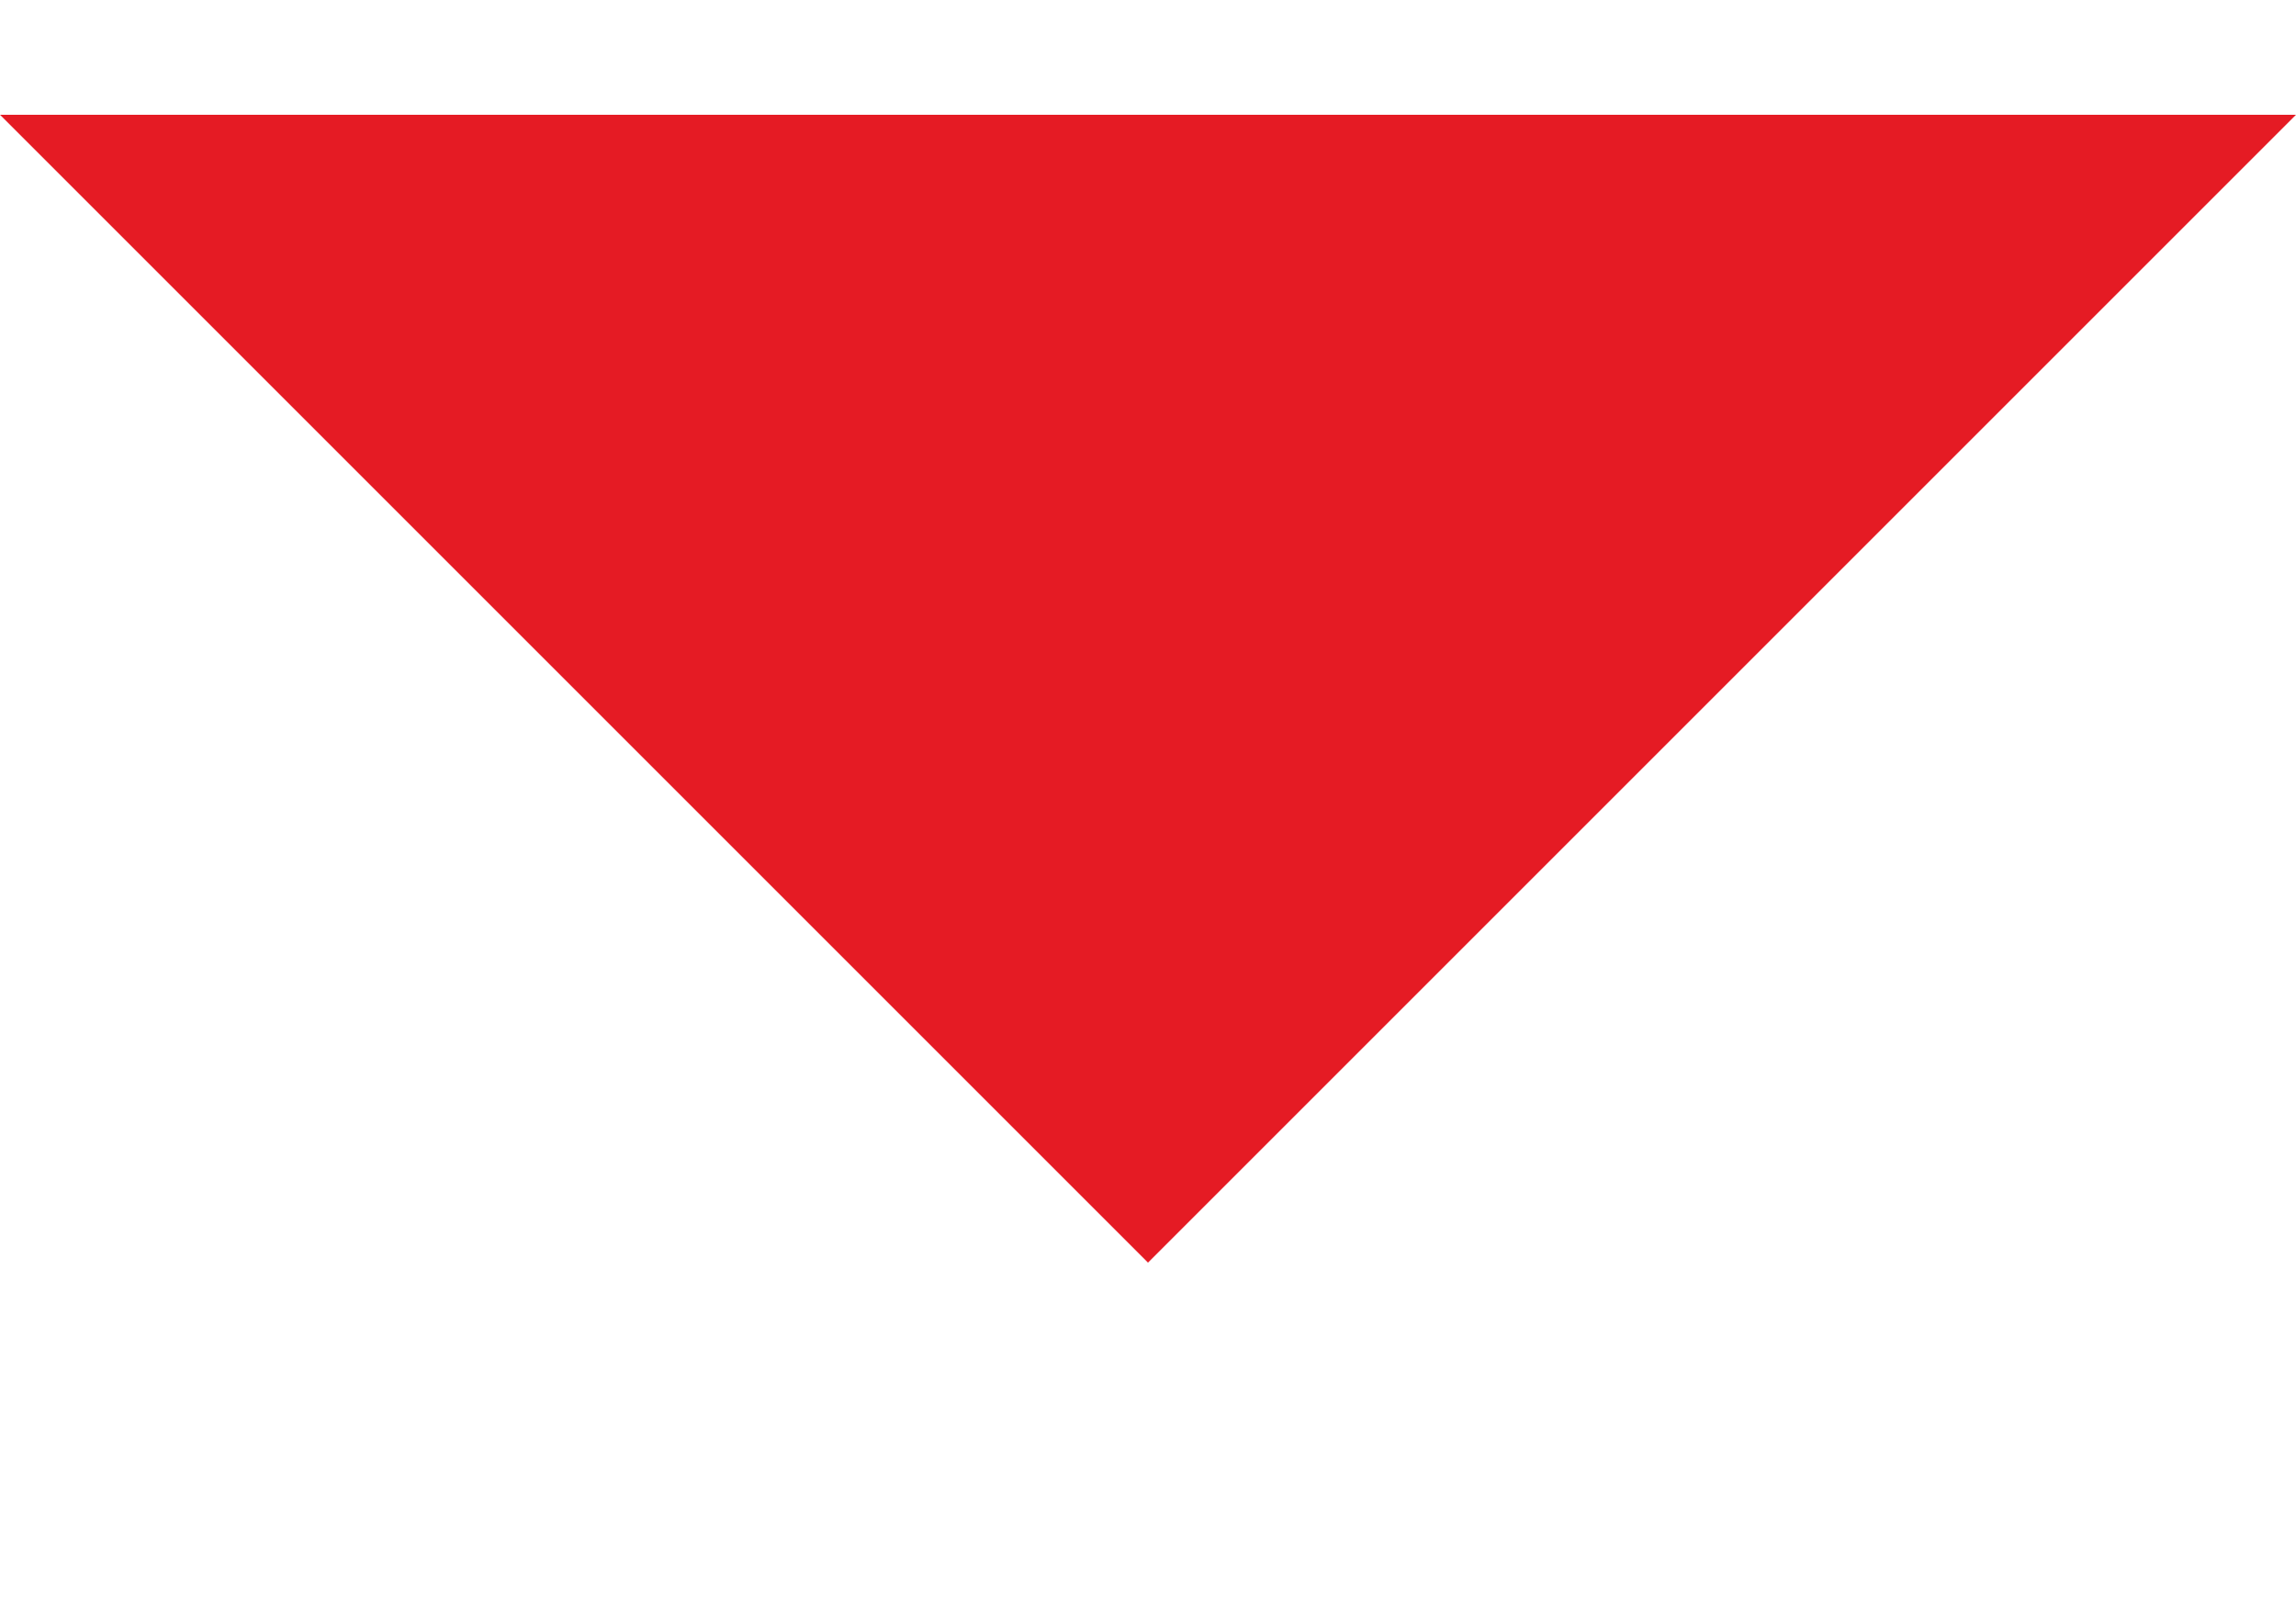
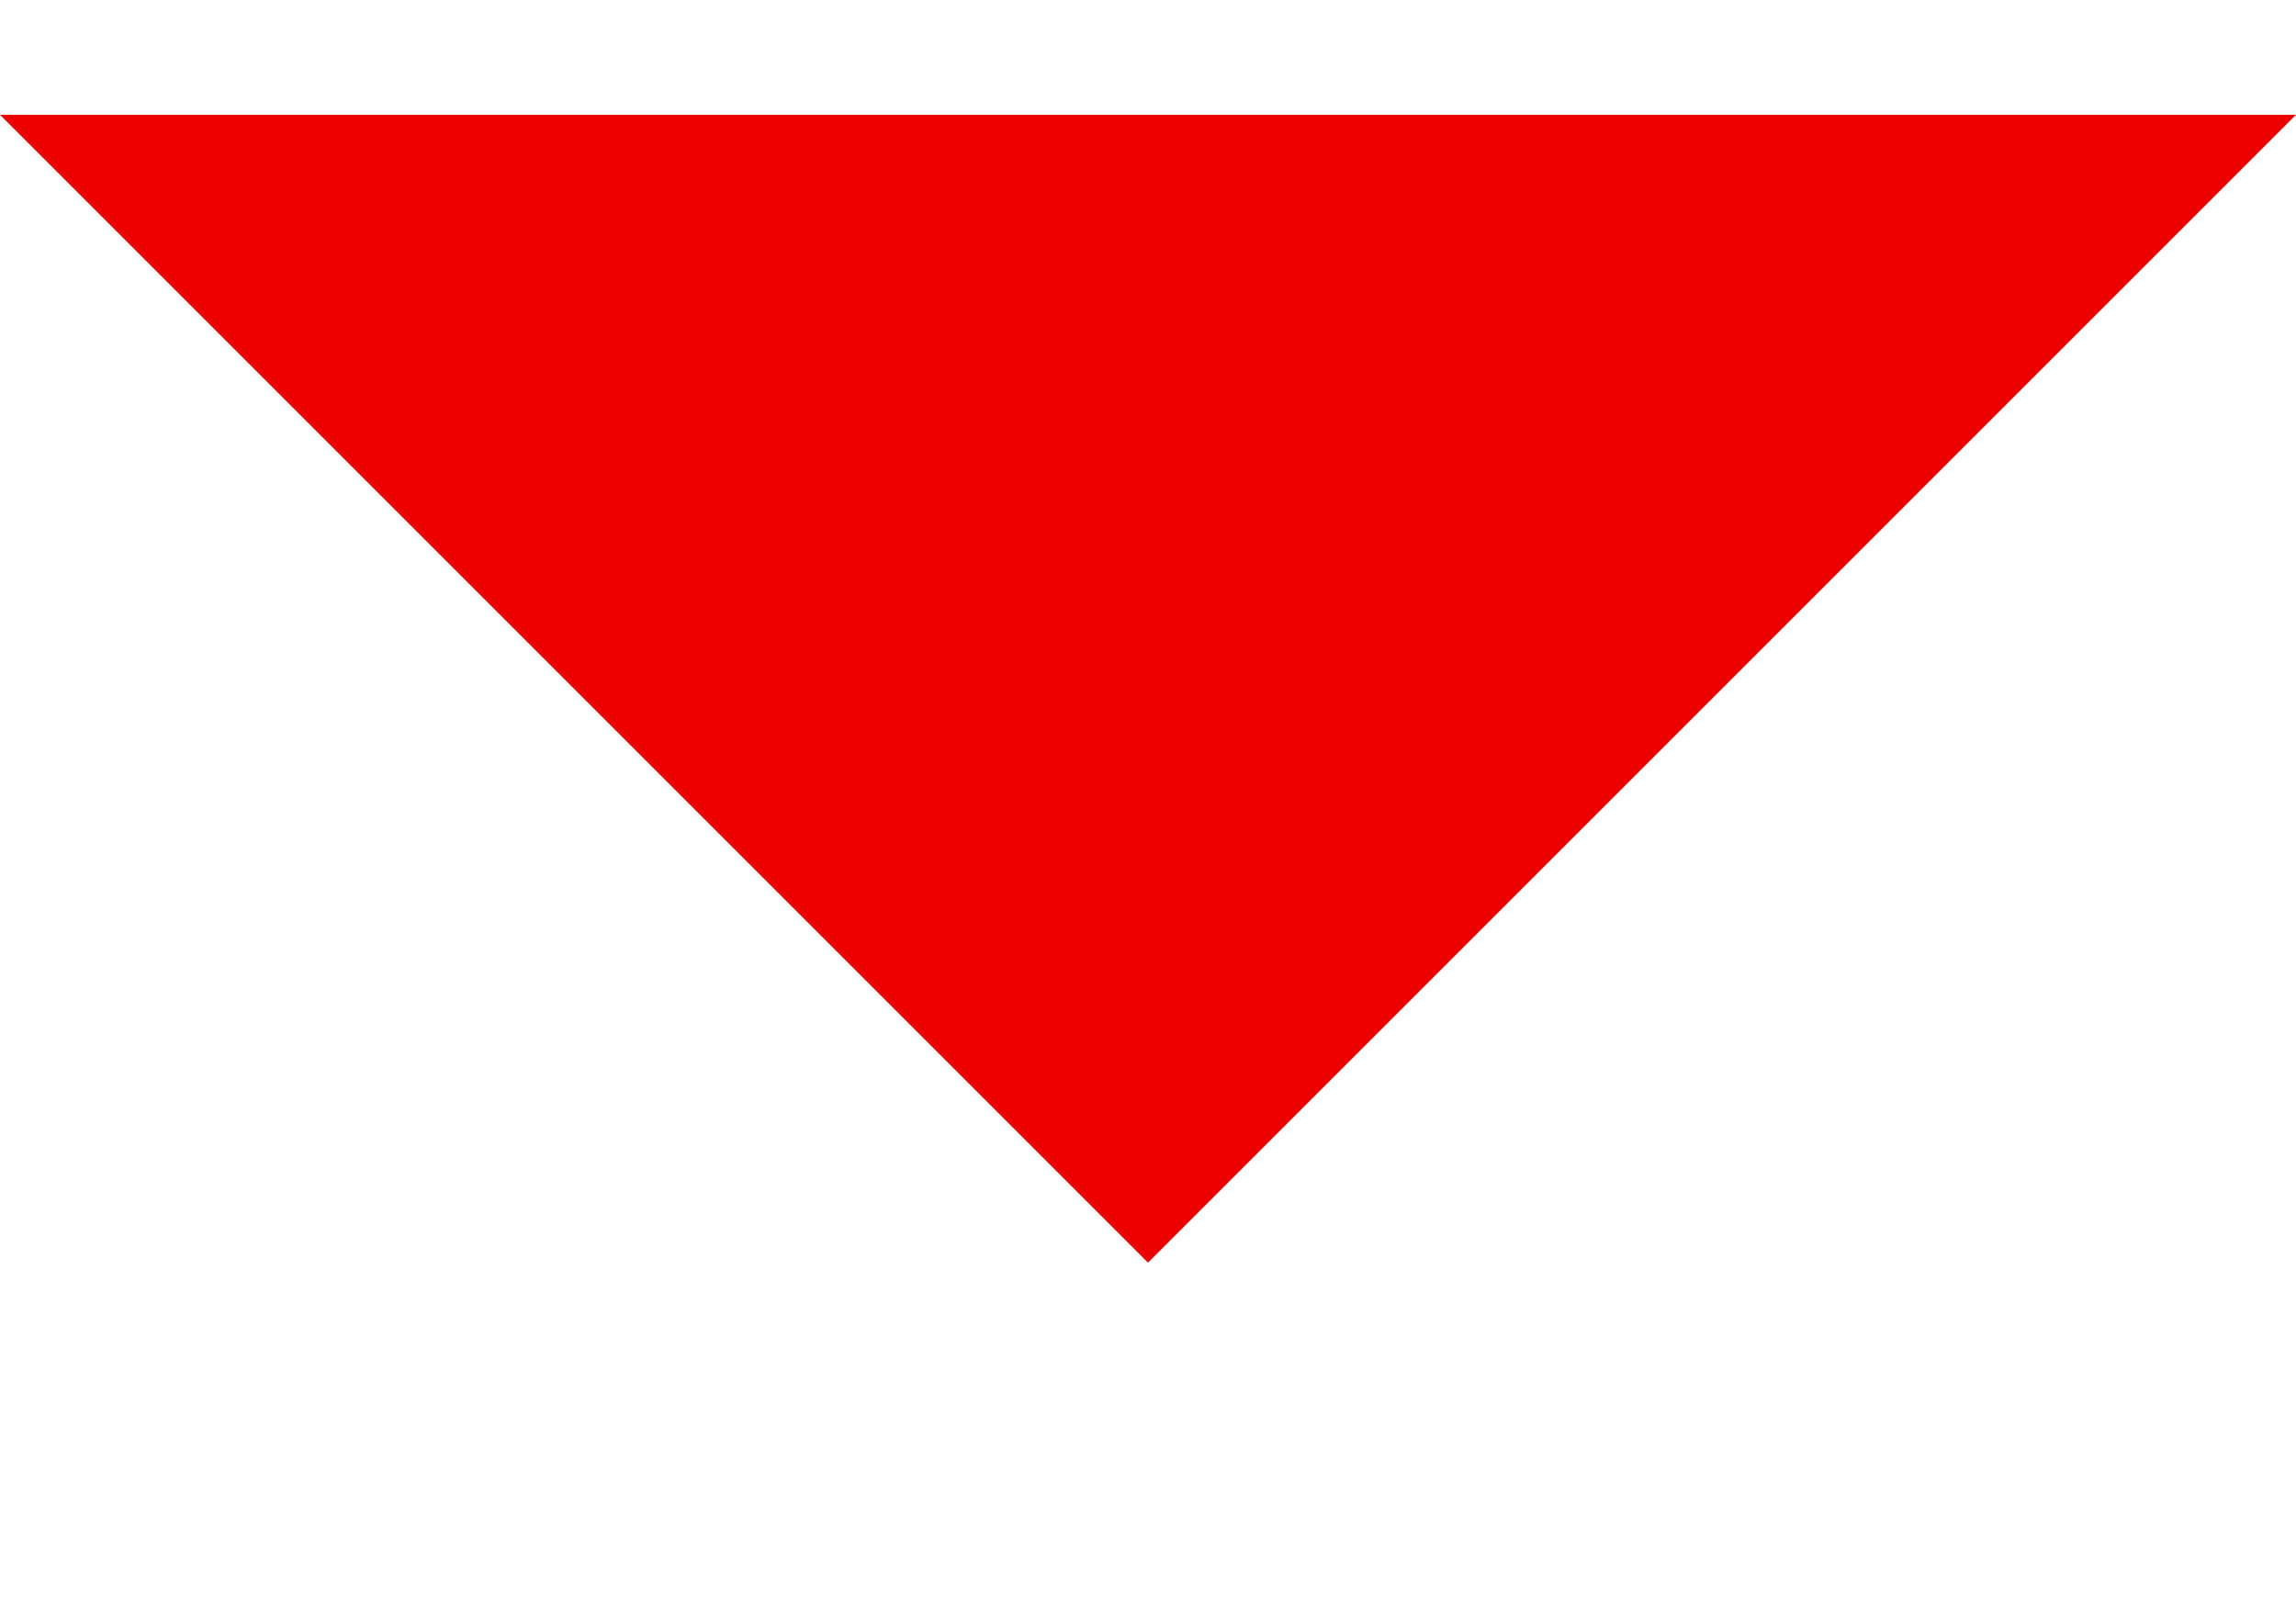
<svg xmlns="http://www.w3.org/2000/svg" height="7px" version="1.1" viewBox="0 0 10 7" width="10px">
  <defs />
  <g fill="none" fill-rule="evenodd" id="Page-1" stroke="none" stroke-width="1">
-     <g fill="#e51b24" id="Core" transform="translate(-469, -9)">
+     <g fill="#EC0000" id="Core" transform="translate(-469, -9)">
      <g id="arrow-drop-down" transform="translate(469, 9.5)">
        <path d="M0,0 L5,5 L10,0 L0,0 Z" id="Shape" />
      </g>
    </g>
  </g>
</svg>
